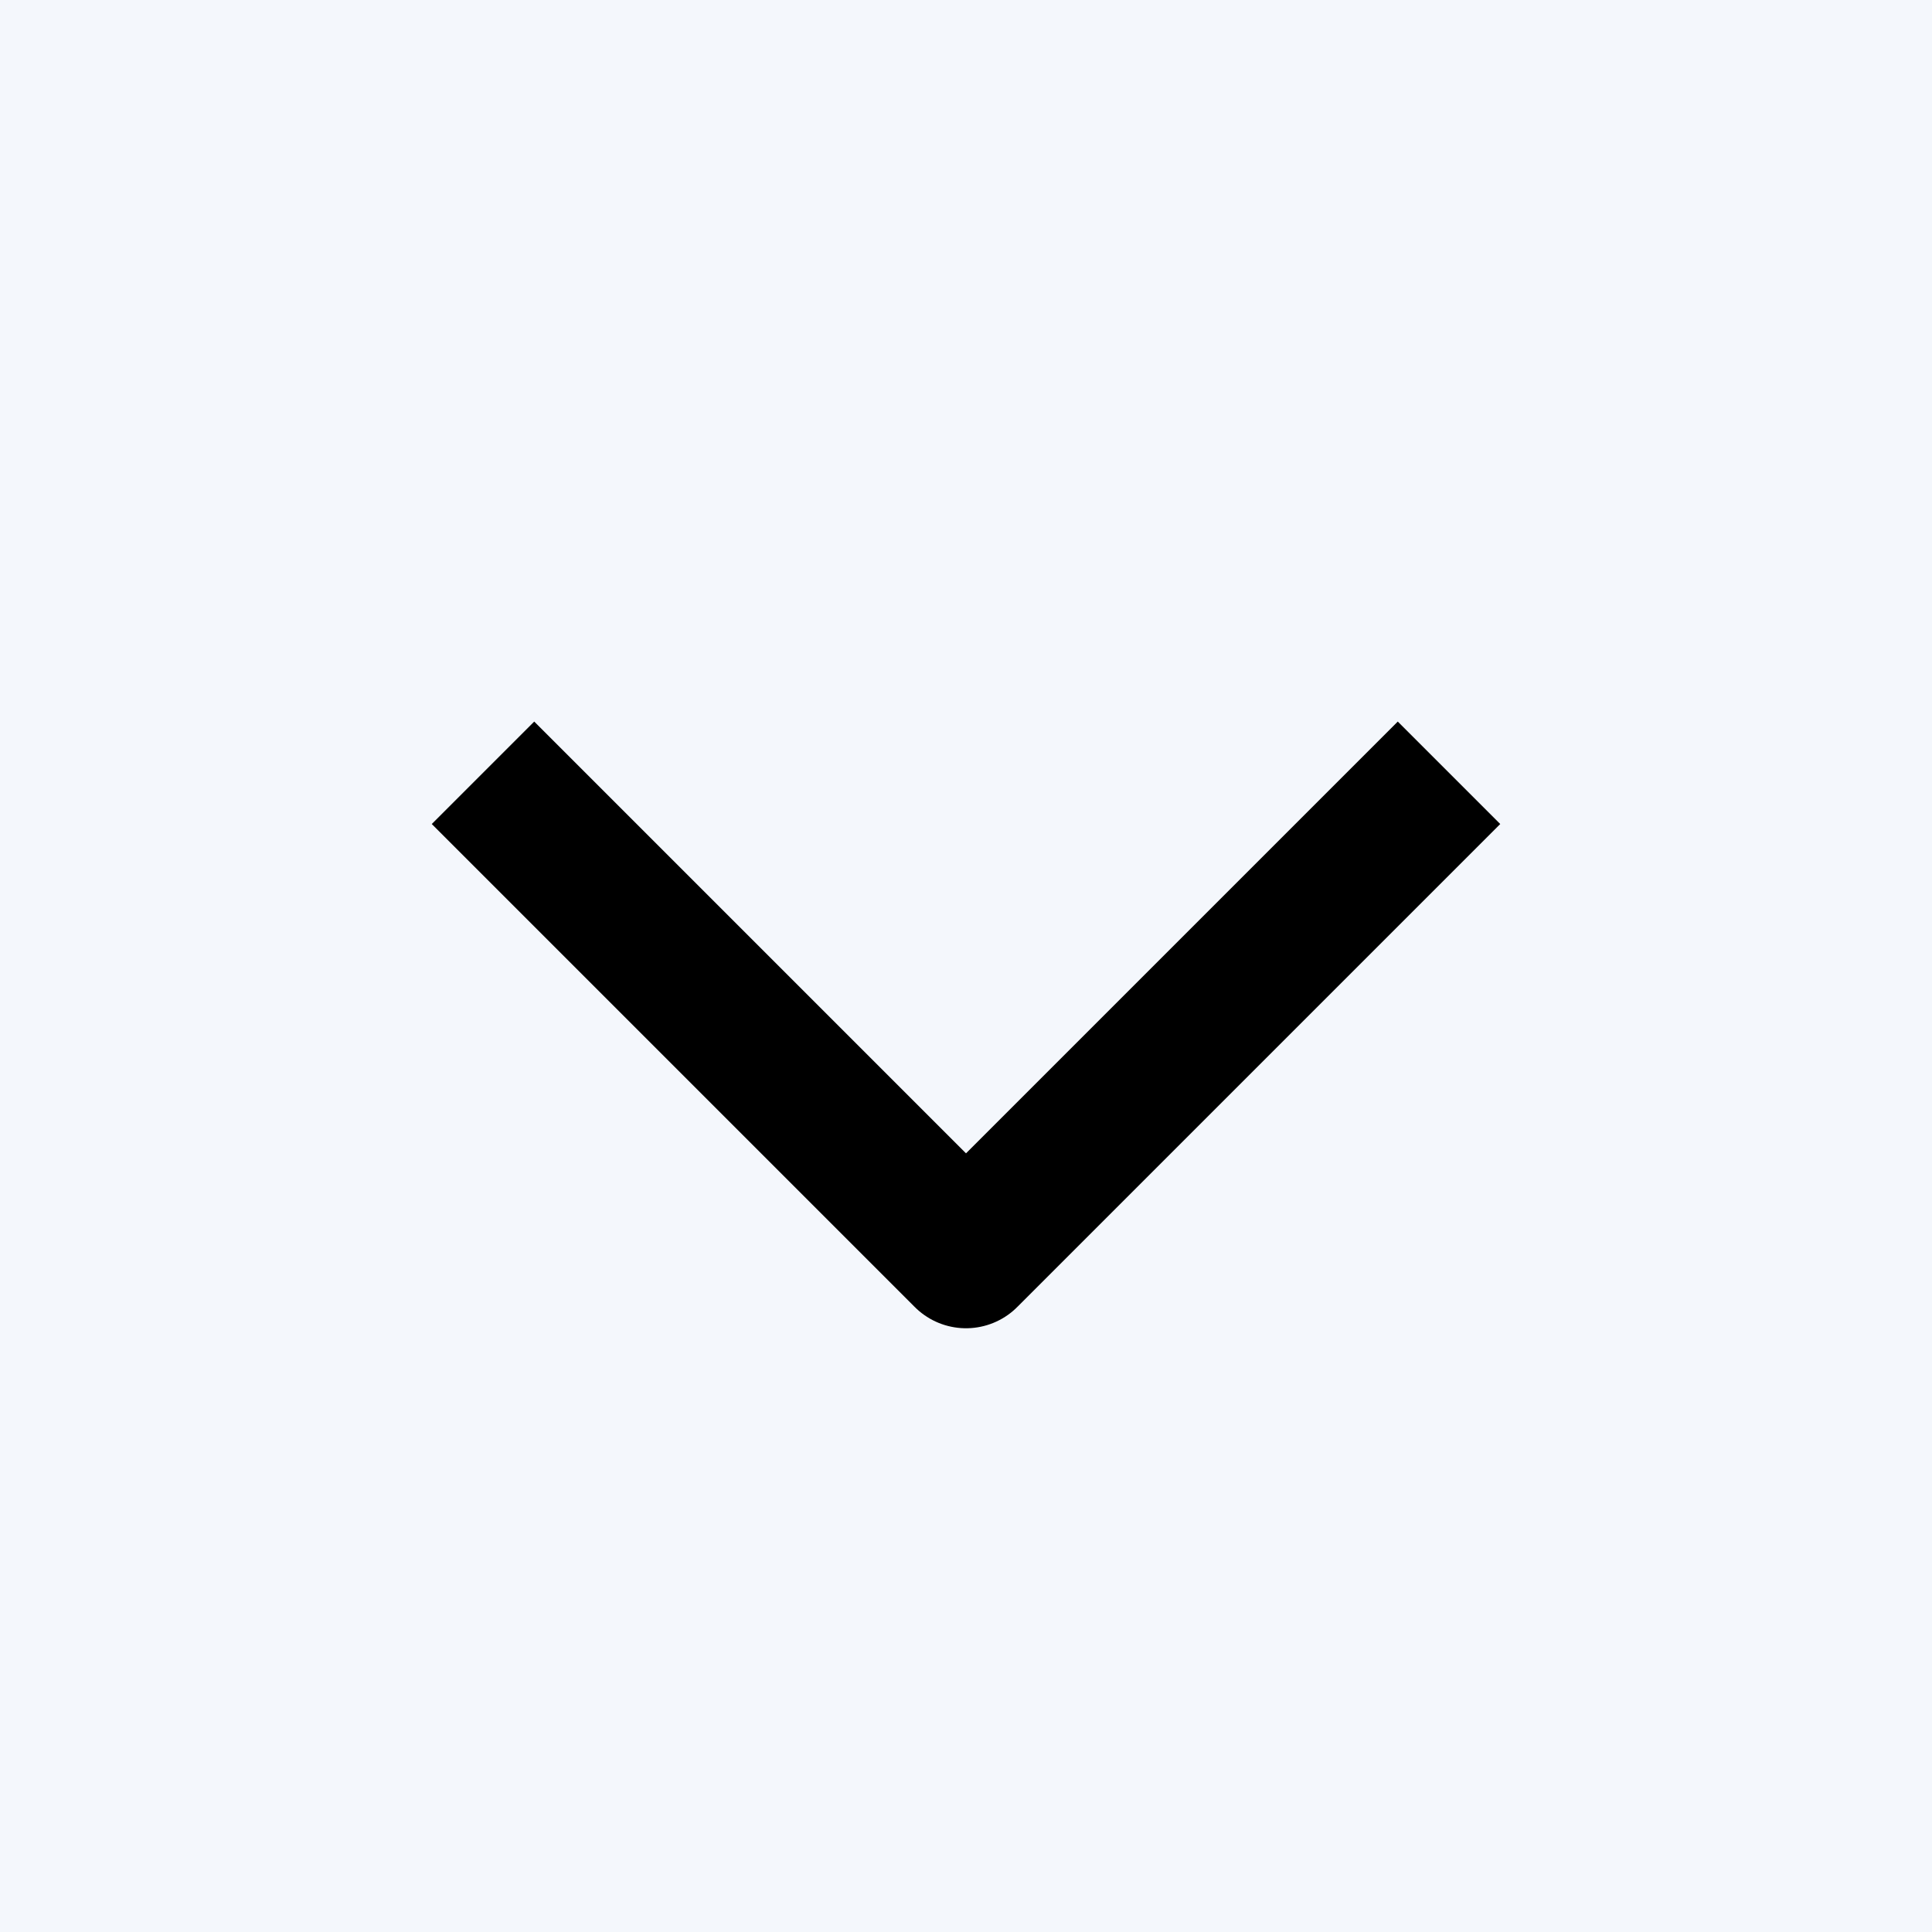
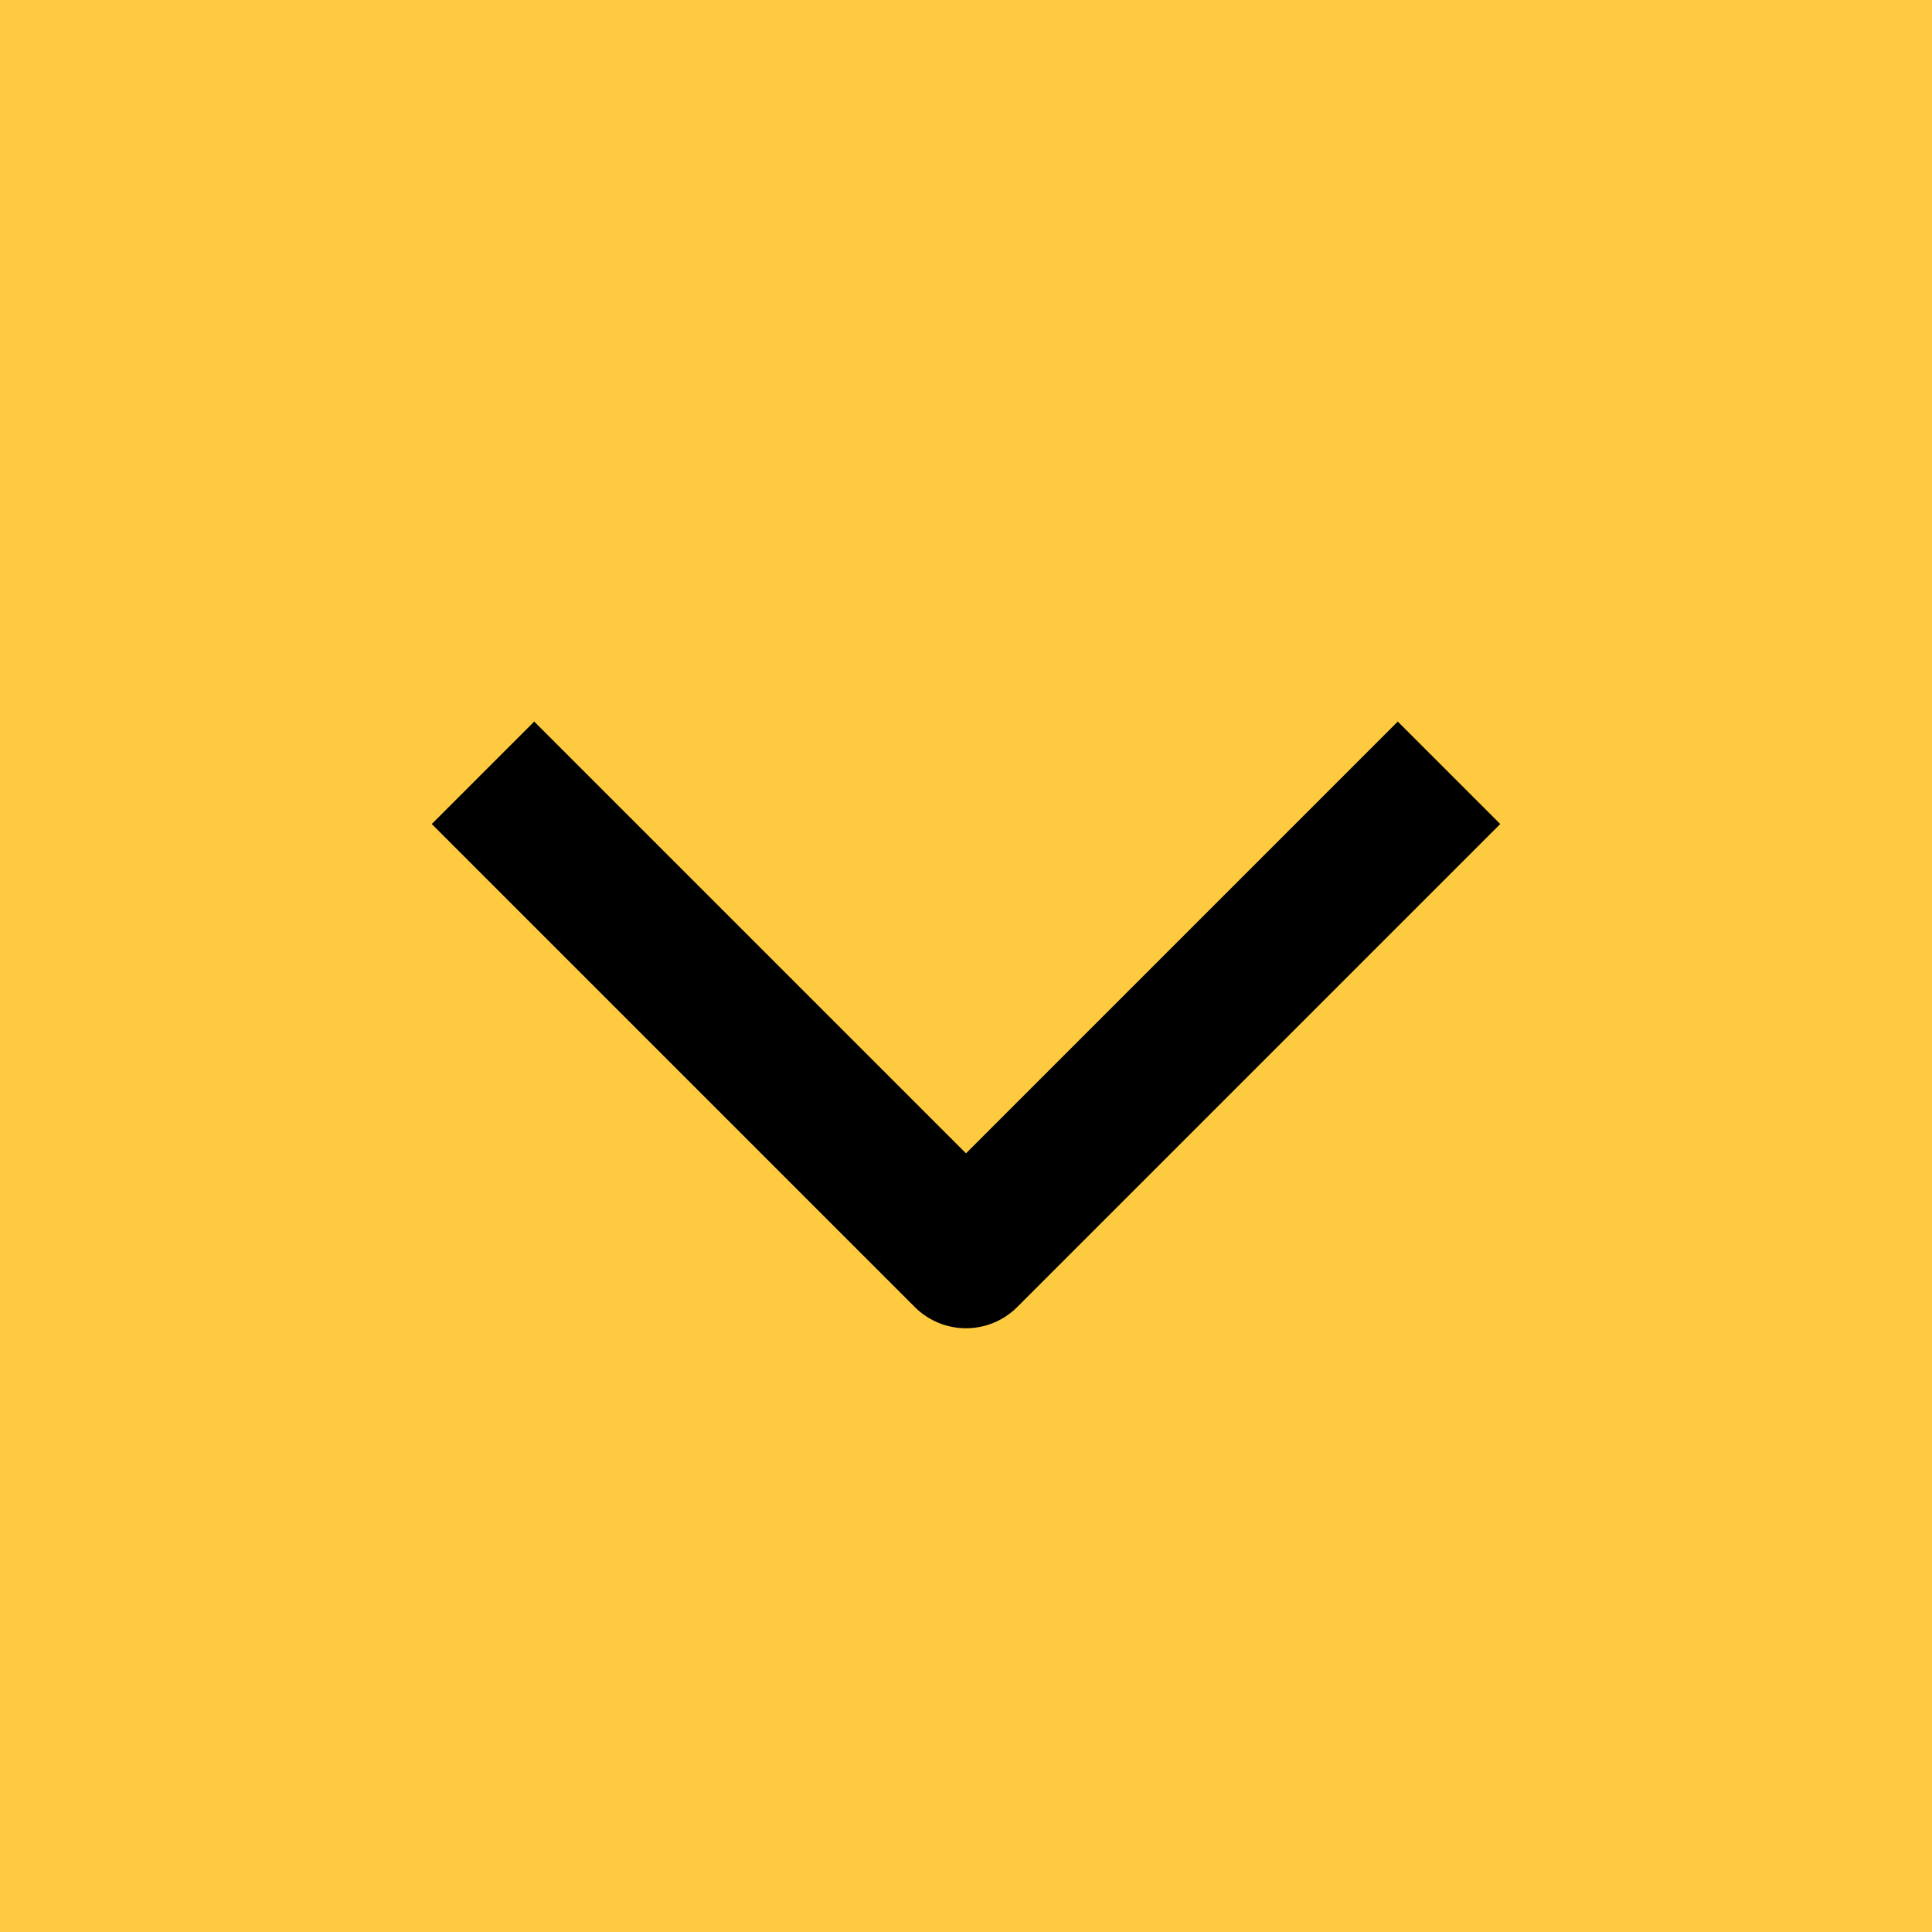
<svg xmlns="http://www.w3.org/2000/svg" width="20" height="20" fill="none">
  <path fill="#EBEBEB" d="M0 0h20v20H0z" />
  <g clip-path="url(#a)">
    <path fill="#D5DCE8" d="M-493-39H947v6528H-493z" />
    <g clip-path="url(#b)">
-       <path fill="#F4F7FC" d="M-493-39H947v900H-493z" />
+       <path fill="#FDCA40" d="M-493-39H947v900H-493z" />
    </g>
-     <path fill="#F4F7FC" d="M-493-39H947V69H-493z" />
+     <path fill="#FDCA40" d="M-493-39H947V69H-493z" />
    <g filter="url(#c)" fill="#000">
      <path d="m-92.11 13.39 5.602-8.765H-85V16h-1.508V7.227L-92.109 16h-1.5V4.625h1.5v8.766Zm15.368-2.18v1.173h-4.469V11.21h4.469Zm-4.164-3.663V16h-1.446V7.547h1.446Zm5.336 0V16h-1.453V7.547h1.453Zm6.297 4.734h-2.774l-.016-1.156h2.266c.448 0 .82-.044 1.117-.133.302-.088.529-.221.68-.398a.977.977 0 0 0 .227-.656c0-.204-.045-.38-.133-.532a.966.966 0 0 0-.383-.383 1.888 1.888 0 0 0-.64-.226 4.376 4.376 0 0 0-.883-.078h-1.852V16h-1.445V7.547h3.296c.537 0 1.019.047 1.446.14.432.094.8.237 1.101.43.308.188.542.427.704.719.161.292.242.635.242 1.031a1.736 1.736 0 0 1-.618 1.336 2.497 2.497 0 0 1-.75.438c-.296.109-.638.18-1.023.21l-.562.43Zm0 3.719h-3.297l.718-1.172h2.579c.4 0 .734-.05 1-.148.265-.104.463-.25.593-.438.136-.193.203-.422.203-.687a1.13 1.13 0 0 0-.203-.68c-.13-.193-.328-.338-.593-.438-.266-.104-.6-.156-1-.156h-2.196l.016-1.156h2.742l.523.438c.464.036.857.15 1.18.343.323.193.568.438.735.735.166.291.25.609.25.953 0 .396-.076.745-.227 1.047-.146.302-.36.554-.64.757a3.129 3.129 0 0 1-1.024.454 5.691 5.691 0 0 1-1.36.148Zm8.695.156a4.159 4.159 0 0 1-1.602-.297 3.632 3.632 0 0 1-1.226-.851 3.787 3.787 0 0 1-.782-1.297 4.756 4.756 0 0 1-.273-1.64v-.329c0-.687.102-1.3.305-1.836.203-.541.479-1 .828-1.375a3.547 3.547 0 0 1 1.187-.851 3.41 3.41 0 0 1 1.375-.29c.605 0 1.125.105 1.563.313.443.208.805.5 1.086.875.281.37.49.807.625 1.313.135.5.203 1.046.203 1.64v.649h-6.313V11h4.868v-.11a3.6 3.6 0 0 0-.235-1.093 1.966 1.966 0 0 0-.625-.875c-.286-.23-.677-.344-1.172-.344a1.968 1.968 0 0 0-1.617.82 3.07 3.07 0 0 0-.46.993c-.11.39-.165.84-.165 1.351v.328c0 .401.055.779.164 1.133a2.9 2.9 0 0 0 .492.922c.22.266.482.474.79.625.312.151.666.227 1.062.227.51 0 .943-.105 1.297-.313.354-.208.664-.487.93-.836l.875.695c-.183.277-.414.54-.696.79a3.32 3.32 0 0 1-1.039.609c-.406.156-.888.234-1.445.234Zm8.36-1.187c.343 0 .66-.07.952-.211.292-.14.532-.333.72-.578a1.61 1.61 0 0 0 .32-.852h1.374c-.026.5-.195.966-.507 1.399-.308.427-.711.773-1.211 1.039-.5.26-1.05.39-1.649.39-.635 0-1.19-.112-1.664-.336a3.297 3.297 0 0 1-1.172-.922 4.117 4.117 0 0 1-.695-1.343 5.672 5.672 0 0 1-.227-1.617v-.329c0-.567.076-1.104.227-1.609.156-.51.388-.96.695-1.352.313-.39.703-.697 1.172-.921.474-.224 1.029-.336 1.664-.336.662 0 1.24.135 1.735.406.494.266.882.63 1.164 1.094.286.458.442.979.468 1.562h-1.375a2.083 2.083 0 0 0-.296-.945 1.852 1.852 0 0 0-.688-.672 1.922 1.922 0 0 0-1.008-.258c-.442 0-.815.089-1.117.266a1.958 1.958 0 0 0-.71.703 3.282 3.282 0 0 0-.376.976c-.073.355-.11.717-.11 1.086v.329c0 .37.037.734.11 1.093.073.36.195.685.367.977.177.292.414.526.711.703.302.172.677.258 1.125.258Zm8.437-7.422V16h-1.453V7.547h1.453Zm2.836 0v1.172h-7.07V7.547h7.07Zm.71 4.32v-.18c0-.609.09-1.174.266-1.695.177-.526.433-.982.766-1.367.333-.39.737-.693 1.21-.906a3.76 3.76 0 0 1 1.595-.328c.593 0 1.127.109 1.601.328a3.4 3.4 0 0 1 1.219.906c.338.385.596.841.773 1.367.177.521.266 1.086.266 1.695v.18c0 .61-.089 1.175-.266 1.695-.177.521-.435.977-.773 1.368a3.543 3.543 0 0 1-1.211.906c-.469.213-1 .32-1.594.32a3.857 3.857 0 0 1-1.601-.32 3.623 3.623 0 0 1-1.22-.906 4.129 4.129 0 0 1-.765-1.367 5.237 5.237 0 0 1-.265-1.696Zm1.446-.18v.18c0 .422.05.82.148 1.195.1.37.248.698.446.985.203.286.455.513.758.68.302.161.653.242 1.054.242.396 0 .742-.081 1.04-.242.301-.167.551-.394.75-.68.197-.287.346-.615.445-.985a4.45 4.45 0 0 0 .156-1.195v-.18c0-.416-.052-.81-.156-1.18a3.037 3.037 0 0 0-.454-.991 2.153 2.153 0 0 0-.75-.688 2.103 2.103 0 0 0-1.046-.25c-.396 0-.745.083-1.047.25a2.248 2.248 0 0 0-.75.688 3.136 3.136 0 0 0-.446.992c-.099.37-.148.763-.148 1.18Zm9.508-2.515V19.25h-1.453V7.547h1.328l.125 1.625Zm5.695 2.531v.164c0 .615-.073 1.185-.219 1.711-.146.521-.36.974-.64 1.36a2.915 2.915 0 0 1-1.024.898c-.406.213-.872.32-1.398.32-.537 0-1.01-.088-1.422-.265a2.805 2.805 0 0 1-1.047-.774 3.949 3.949 0 0 1-.687-1.219 7.051 7.051 0 0 1-.344-1.601v-.875a7.35 7.35 0 0 1 .351-1.68c.172-.495.399-.916.68-1.265a2.79 2.79 0 0 1 1.04-.805c.405-.188.874-.281 1.405-.281.532 0 1.003.104 1.414.312.412.203.758.495 1.04.875.28.38.492.836.632 1.367.146.526.22 1.112.22 1.758Zm-1.453.164v-.164c0-.422-.044-.818-.133-1.187a3 3 0 0 0-.414-.985 1.972 1.972 0 0 0-.703-.672c-.287-.166-.628-.25-1.023-.25-.365 0-.683.063-.954.188a2.061 2.061 0 0 0-.68.508 2.693 2.693 0 0 0-.46.718 4.13 4.13 0 0 0-.258.829v2.023c.104.365.25.708.437 1.031.188.318.438.576.75.774.313.192.706.289 1.18.289.39 0 .727-.081 1.008-.242.286-.167.52-.394.703-.68.188-.287.326-.615.414-.985.089-.374.133-.773.133-1.195Zm8.281 2.688v-4.352c0-.333-.068-.622-.203-.867a1.33 1.33 0 0 0-.594-.578c-.265-.136-.593-.203-.984-.203a2.31 2.31 0 0 0-.961.187c-.27.125-.484.29-.64.492a1.078 1.078 0 0 0-.227.657h-1.445c0-.302.078-.602.234-.899.156-.297.38-.565.672-.805a3.358 3.358 0 0 1 1.062-.578c.417-.145.88-.218 1.39-.218.616 0 1.157.104 1.626.312.474.208.844.524 1.11.945.27.417.405.94.405 1.57v3.938c0 .281.024.581.07.899.053.317.128.59.227.82V16h-1.507a2.698 2.698 0 0 1-.172-.664 5.35 5.35 0 0 1-.063-.781Zm.25-3.68.016 1.016h-1.461c-.412 0-.779.034-1.102.101a2.52 2.52 0 0 0-.812.29c-.219.13-.386.293-.5.491-.115.193-.172.42-.172.68 0 .266.06.508.18.727.12.218.3.393.539.523.244.125.544.188.898.188.443 0 .834-.094 1.172-.282a2.44 2.44 0 0 0 .805-.687c.203-.271.312-.534.328-.79l.617.696a2.098 2.098 0 0 1-.297.727 3.5 3.5 0 0 1-1.601 1.367 3.106 3.106 0 0 1-1.235.234c-.573 0-1.075-.112-1.508-.336a2.578 2.578 0 0 1-1-.898 2.378 2.378 0 0 1-.351-1.274c0-.453.088-.851.265-1.195.178-.349.433-.638.766-.867a3.638 3.638 0 0 1 1.203-.531c.469-.12.992-.18 1.57-.18h1.68Zm8.328 3.203 2.875-6.531h1.39L-7.68 16h-1l-3.75-8.453h1.39l2.86 6.531Zm-3.28-6.531V16h-1.446V7.547h1.445ZM-4.946 16V7.547h1.453V16h-1.453Z" />
      <path d="M-92.11 13.39h-1v3.423l1.843-2.884-.842-.538Zm5.602-8.765v-1h-.547l-.295.462.842.538Zm1.508 0h1v-1h-1v1ZM-85 16v1h1v-1h-1Zm-1.508 0h-1v1h1v-1Zm0-8.773h1V3.802l-1.843 2.886.843.539ZM-92.109 16v1h.548l.295-.462-.843-.538Zm-1.5 0h-1v1h1v-1Zm0-11.375v-1h-1v1h1Zm1.5 0h1v-1h-1v1Zm.842 9.304 5.602-8.766-1.685-1.076-5.602 8.765 1.685 1.077Zm4.76-8.304H-85v-2h-1.508v2Zm.507-1V16h2V4.625h-2ZM-85 15h-1.508v2H-85v-2Zm-.508 1V7.227h-2V16h2Zm-1.843-9.312-5.601 8.774 1.686 1.076 5.601-8.773-1.686-1.077ZM-92.109 15h-1.5v2h1.5v-2Zm-.5 1V4.625h-2V16h2Zm-1-10.375h1.5v-2h-1.5v2Zm.5-1v8.766h2V4.625h-2Zm16.367 6.586h1v-1h-1v1Zm0 1.172v1h1v-1h-1Zm-4.469 0h-1v1h1v-1Zm0-1.172v-1h-1v1h1Zm.305-3.664h1v-1h-1v1Zm0 8.453v1h1v-1h-1Zm-1.446 0h-1v1h1v-1Zm0-8.453v-1h-1v1h1Zm6.782 0h1v-1h-1v1Zm0 8.453v1h1v-1h-1Zm-1.453 0h-1v1h1v-1Zm0-8.453v-1h-1v1h1Zm-.72 3.664v1.172h2V11.21h-2Zm1 .172h-4.468v2h4.469v-2Zm-3.468 1V11.21h-2v1.172h2Zm-1-.172h4.469v-2h-4.469v2Zm-.695-4.664V16h2V7.547h-2Zm1 7.453h-1.446v2h1.446v-2Zm-.446 1V7.547h-2V16h2Zm-1-7.453h1.446v-2h-1.446v2Zm5.782-1V16h2V7.547h-2Zm1 7.453h-1.453v2h1.453v-2Zm-.453 1V7.547h-2V16h2Zm-1-7.453h1.453v-2h-1.453v2Zm7.75 3.734v1h.338l.269-.205-.607-.795Zm-2.774 0-1 .014.013.986h.987v-1Zm-.016-1.156v-1h-1.013l.014 1.014 1-.014Zm3.383-.133-.281-.96-.005.002.286.958Zm.774-1.586-.883.47.01.019.01.017.863-.506Zm-.383-.383-.518.856.01.005.009.006.499-.867Zm-.64-.226-.205.979.012.002.012.002.18-.983Zm-2.735-.078v-1h-1v1h1Zm0 7.281v1h1v-1h-1Zm-1.445 0h-1v1h1v-1Zm0-8.453v-1h-1v1h1Zm4.742.14-.215.977h.003l.212-.976Zm1.101.43-.537.843.008.006.008.005.521-.854Zm-.421 3.524.345.938.007-.003.008-.003-.36-.932Zm-1.024.21-.08-.996-.294.024-.233.178.607.795ZM-72.57 16l-.852-.523-.934 1.523h1.787v-1Zm.72-1.172v-1h-.56l-.293.477.852.523Zm3.578-.148.349.937.008-.003.008-.003-.365-.931Zm.593-.438-.818-.575-.003.005.821.57Zm0-1.367-.828.56.008.013.01.012.81-.585Zm-.593-.438-.365.931.007.004.008.003.35-.938Zm-3.196-.156-1-.013-.013 1.013h1.013v-1Zm.016-1.156v-1h-.987l-.013.986 1 .014Zm2.742 0 .641-.767-.278-.233h-.363v1Zm.523.438-.64.767.244.204.318.025.079-.996Zm1.18.343.513-.859-.513.86Zm.735.735-.872.49.003.006.869-.496Zm.023 2-.894-.448-.007.013.901.435Zm-.64.757.575.818.01-.007-.586-.81Zm-1.024.454.24.97.011-.003-.251-.967Zm-1.36-4.57h-2.773v2h2.774v-2Zm-1.773.986-.016-1.157-2 .027.016 1.157 2-.027Zm-1.016-.143h2.266v-2h-2.266v2Zm2.266 0c.506 0 .982-.049 1.403-.175l-.572-1.916c-.172.051-.44.091-.83.091v2Zm1.399-.173c.424-.125.844-.34 1.159-.71l-1.522-1.297c.013-.015-.02.035-.2.088l.563 1.919Zm1.159-.71c.324-.38.466-.836.466-1.305h-2a.202.202 0 0 1-.002.032v.002a.083.083 0 0 1 .014-.026l1.522 1.298Zm.466-1.305c0-.352-.079-.709-.27-1.036l-1.726 1.011a.094.094 0 0 1-.006-.012l-.002-.005s.004.014.004.043h2Zm-.25-1.001a1.965 1.965 0 0 0-.767-.78l-.998 1.734c.017.01.02.015.016.01a.113.113 0 0 1-.017-.024l1.765-.94Zm-.748-.768a2.88 2.88 0 0 0-.978-.355l-.361 1.967a.92.92 0 0 1 .303.099l1.036-1.71Zm-.955-.35c-.334-.07-.7-.1-1.087-.1v2c.291 0 .514.023.68.058l.407-1.958Zm-1.087-.1h-1.851v2h1.852v-2Zm-2.851 1V16h2V8.719h-2Zm1 6.282h-1.445v2h1.445v-2Zm-.445 1V7.547h-2V16h2Zm-1-7.453h3.296v-2h-3.296v2Zm3.296 0c.48 0 .889.042 1.231.117l.43-1.953a7.759 7.759 0 0 0-1.66-.164v2Zm1.234.118c.343.074.594.18.776.295l1.075-1.686a4.35 4.35 0 0 0-1.427-.564l-.424 1.955Zm.792.306a.938.938 0 0 1 .35.35l1.75-.97a2.934 2.934 0 0 0-1.058-1.087l-1.041 1.707Zm.35.35c.065.117.117.288.117.546h2c0-.533-.11-1.05-.368-1.515l-1.75.968Zm.117.546a.736.736 0 0 1-.067.313l1.82.828c.165-.361.247-.745.247-1.14h-2Zm-.067.313a.787.787 0 0 1-.208.27l1.315 1.507c.303-.264.546-.581.714-.95l-1.82-.827Zm-.208.27a1.506 1.506 0 0 1-.453.258l.72 1.865c.387-.149.742-.35 1.048-.616l-1.315-1.508Zm-.438.252a2.873 2.873 0 0 1-.759.153l.162 1.993c.457-.037.89-.122 1.288-.269l-.691-1.877Zm-1.285.355-.563.43 1.215 1.589.562-.43-1.214-1.59Zm.045 3.943h-3.297v2h3.297v-2Zm-2.445 1.523.719-1.172-1.705-1.046-.719 1.172 1.705 1.046Zm-.134-.695h2.579v-2h-2.579v2Zm2.579 0c.474 0 .935-.057 1.349-.211l-.698-1.874c-.119.044-.324.085-.651.085v2Zm1.365-.217c.404-.159.781-.412 1.05-.798l-1.643-1.141c.008-.012-.01.027-.137.077l.73 1.862Zm1.046-.794c.269-.382.385-.818.385-1.262h-2c0 .087-.019.109-.02.112l1.635 1.15Zm.385-1.262c0-.444-.116-.883-.392-1.265l-1.621 1.17.004.012c.003.01.01.035.01.083h2Zm-.374-1.24c-.27-.4-.656-.66-1.073-.815l-.698 1.875a.43.43 0 0 1 .103.051l.01.009 1.658-1.12Zm-1.057-.808c-.42-.165-.886-.226-1.365-.226v2c.322 0 .522.043.635.087l.73-1.861Zm-1.365-.226h-2.196v2h2.196v-2Zm-1.196 1.014.016-1.156-2-.027-.016 1.156 2 .027Zm-.984-.17h2.742v-2h-2.742v2Zm2.1-.233.524.438 1.283-1.535-.524-.437-1.282 1.534Zm1.087.667c.346.028.583.109.746.206l1.025-1.718c-.483-.288-1.033-.436-1.614-.481l-.157 1.993Zm.746.206a.989.989 0 0 1 .375.365l1.743-.979a2.984 2.984 0 0 0-1.093-1.104l-1.025 1.718Zm.378.372a.888.888 0 0 1 .119.457h2c0-.514-.127-1.003-.382-1.45l-1.737.993Zm.119.457c0 .267-.05.458-.121.6l1.788.894c.232-.463.333-.97.333-1.494h-2Zm-.128.612a.994.994 0 0 1-.325.382l1.17 1.621c.412-.297.736-.677.957-1.134l-1.802-.87Zm-.315.375a2.139 2.139 0 0 1-.7.303l.503 1.935c.494-.128.95-.323 1.348-.603l-1.151-1.635Zm-.688.3c-.307.076-.678.119-1.12.119v2c.57 0 1.105-.055 1.6-.178l-.48-1.941Zm5.974.978-.394.92.013.005.381-.925Zm-1.226-.851-.733.68.005.006.728-.686Zm-.782-1.297-.939.342.94-.342Zm.032-3.805.935.354.001-.003-.936-.35Zm.828-1.375-.732-.681.732.681Zm4.125-.828-.43.903.004.002.426-.905Zm1.086.875-.8.6.004.005.796-.605Zm.625 1.313-.966.258v.003l.966-.261Zm.203 2.289v1h1v-1h-1Zm-6.313 0h-1v1h1v-1Zm0-1.18v-1h-1v1h1Zm4.868 0v1h1v-1h-1Zm0-.11h1v-.027l-.002-.028-.998.056Zm-.235-1.093-.938.345.004.012.934-.357Zm-2.703-1.008.44.898.007-.003.007-.004-.454-.89Zm-1.172 4.414-.955.295.002.009.003.008.95-.312Zm.492.922-.779.627.008.009.771-.636Zm.79.625-.442.898.006.002.435-.9Zm3.289-.922.622-.783-.8-.635-.618.812.796.606Zm.875.695.834.552.505-.765-.717-.57-.622.783Zm-1.735 1.399-.355-.935-.004.002.36.933Zm-1.445-.766c-.475 0-.877-.08-1.22-.22l-.763 1.848a5.154 5.154 0 0 0 1.983.372v-2Zm-1.208-.216a2.631 2.631 0 0 1-.893-.618l-1.455 1.372c.44.467.964.829 1.56 1.085l.788-1.839Zm-.887-.613a2.788 2.788 0 0 1-.575-.959l-1.879.685c.225.617.552 1.166.988 1.635l1.465-1.36Zm-.575-.959a3.76 3.76 0 0 1-.213-1.298h-2c0 .697.107 1.362.334 1.983l1.879-.685Zm-.213-1.298v-.328h-2v.328h2Zm0-.328c0-.59.087-1.078.24-1.482l-1.87-.708c-.254.67-.37 1.405-.37 2.19h2Zm.241-1.485c.163-.435.375-.777.624-1.045L-64.06 7.85a5.106 5.106 0 0 0-1.033 1.705l1.873.702Zm.624-1.045a2.55 2.55 0 0 1 .854-.615l-.798-1.834a4.547 4.547 0 0 0-1.52 1.087l1.464 1.362Zm.854-.615c.32-.14.642-.206.976-.206v-2a4.41 4.41 0 0 0-1.774.372l.798 1.834Zm.976-.206c.492 0 .859.084 1.133.215l.86-1.806c-.6-.286-1.275-.41-1.993-.41v2Zm1.137.217c.302.142.533.332.712.57l1.6-1.2a3.849 3.849 0 0 0-1.46-1.18l-.852 1.81Zm.716.575c.193.255.349.571.455.966l1.932-.517a4.74 4.74 0 0 0-.795-1.66l-1.592 1.211Zm.456.969c.109.404.168.861.168 1.38h2a7.26 7.26 0 0 0-.238-1.903l-1.93.523Zm.168 1.38v.648h2v-.649h-2Zm1-.352h-6.313v2h6.313v-2Zm-5.313 1V11h-2v1.18h2Zm-1-.18h4.868v-2h-4.868v2Zm5.868-1v-.11h-2V11h2Zm-.002-.165a4.604 4.604 0 0 0-.299-1.395l-1.868.714c.099.258.155.521.17.792l1.997-.11Zm-.294-1.383a2.966 2.966 0 0 0-.94-1.311l-1.248 1.562c.14.112.242.25.31.439l1.878-.69Zm-.94-1.311c-.516-.414-1.153-.563-1.796-.563v2c.347 0 .491.08.548.125l1.249-1.562Zm-1.796-.563c-.476 0-.935.104-1.36.32l.908 1.782a.968.968 0 0 1 .452-.102v-2Zm-1.346.313a2.929 2.929 0 0 0-1.078.917l1.615 1.18a.933.933 0 0 1 .344-.301l-.881-1.796Zm-1.078.917c-.282.386-.482.83-.617 1.313l1.926.54c.084-.3.191-.516.306-.673l-1.615-1.18Zm-.617 1.313a6.022 6.022 0 0 0-.2 1.621h2c0-.441.047-.798.126-1.082l-1.926-.539Zm-.2 1.621v.328h2v-.328h-2Zm0 .328c0 .493.067.971.208 1.428l1.91-.59a2.822 2.822 0 0 1-.119-.838h-2Zm.213 1.445c.15.454.368.87.663 1.237l1.559-1.254a1.9 1.9 0 0 1-.322-.607l-1.9.624Zm.67 1.246c.31.375.685.672 1.12.886l.883-1.794a1.36 1.36 0 0 1-.459-.364l-1.544 1.272Zm1.126.89c.466.225.973.326 1.498.326v-2c-.266 0-.468-.05-.627-.127l-.87 1.8Zm1.498.326c.646 0 1.263-.133 1.804-.451l-1.014-1.724c-.167.099-.415.175-.79.175v2Zm1.804-.451a4.21 4.21 0 0 0 1.218-1.092l-1.591-1.212a2.213 2.213 0 0 1-.641.58l1.014 1.724Zm-.2-.915.875.695 1.245-1.565-.875-.696-1.245 1.566Zm.663-.639c-.128.195-.3.393-.525.593l1.329 1.495c.337-.3.629-.628.865-.985l-1.669-1.103Zm-.525.593a2.326 2.326 0 0 1-.73.422l.71 1.87a4.314 4.314 0 0 0 1.349-.797l-1.33-1.495Zm-.734.424c-.264.101-.619.167-1.086.167v2c.647 0 1.256-.09 1.804-.3l-.718-1.868Zm8.945-.81.794.609.006-.008-.8-.6Zm.32-.85v-1h-.92l-.076.917.996.082Zm1.375 0 1 .051.054-1.052h-1.054v1Zm-.507 1.398-.81-.586-.002.002.812.584Zm-1.211 1.039.462.887.007-.004-.47-.883Zm-3.313.054-.43.903.003.002.427-.905Zm-1.172-.922-.786.619.005.006.781-.625Zm-.695-1.343-.959.284.004.011.955-.295Zm0-3.555-.956-.293-.002.007.958.286Zm.695-1.352-.78-.624-.006.006.786.618Zm1.172-.921-.427-.905-.004.002.431.903Zm3.399.07-.48.877.007.004.473-.881Zm1.164 1.094-.855.518.007.012.848-.53Zm.468 1.562v1h1.046l-.047-1.044-.999.044Zm-1.375 0-.997.075.07.925h.927v-1Zm-.296-.945-.86.51.006.011.854-.521Zm-.688-.672-.514.857.009.006.009.005.496-.868Zm-2.125.008.501.865.005-.003-.506-.862Zm-.71.703-.86-.512-.002.004.861.508Zm-.376.976-.977-.212-.002.01.98.202Zm.367 3.485-.861.508.006.01.855-.518Zm.711.703-.512.859.009.005.009.005.494-.87Zm1.125 1.258c.485 0 .952-.1 1.388-.31l-.869-1.802a1.166 1.166 0 0 1-.519.112v2Zm1.388-.31c.425-.206.79-.496 1.078-.871l-1.588-1.216a.963.963 0 0 1-.359.285l.869 1.802Zm1.084-.88a2.61 2.61 0 0 0 .517-1.37l-1.993-.163a.61.61 0 0 1-.124.334l1.6 1.2Zm-.48-.45h1.375v-2h-1.375v2Zm.377-1.053a1.58 1.58 0 0 1-.32.865l1.621 1.171c.418-.577.66-1.227.696-1.932l-1.997-.104Zm-.321.867c-.211.293-.494.54-.868.74l.938 1.766a4.465 4.465 0 0 0 1.553-1.338l-1.623-1.168Zm-.861.736a2.516 2.516 0 0 1-1.187.277v2c.75 0 1.46-.164 2.11-.503l-.923-1.774Zm-1.187.277c-.518 0-.922-.09-1.237-.24l-.854 1.808c.633.3 1.339.432 2.091.432v-2Zm-1.233-.238a2.297 2.297 0 0 1-.822-.644l-1.562 1.25c.41.512.923.912 1.522 1.199l.862-1.805Zm-.817-.638a3.118 3.118 0 0 1-.526-1.02l-1.91.59a5.12 5.12 0 0 0 .864 1.667l1.572-1.237Zm-.522-1.01a4.672 4.672 0 0 1-.186-1.332h-2c0 .657.088 1.292.268 1.9l1.918-.567Zm-.186-1.332v-.329h-2v.329h2Zm0-.329c0-.478.064-.917.185-1.323l-1.916-.572a6.589 6.589 0 0 0-.269 1.895h2Zm.183-1.316c.123-.401.3-.74.525-1.026L-55.84 8.03a5.104 5.104 0 0 0-.865 1.677l1.912.586Zm.52-1.02c.215-.268.484-.483.822-.644l-.862-1.805c-.6.287-1.111.687-1.522 1.2l1.562 1.25Zm.818-.642c.316-.15.719-.24 1.237-.24v-2c-.752 0-1.458.132-2.091.431l.854 1.809Zm1.237-.24c.523 0 .93.106 1.255.283l.96-1.754c-.666-.365-1.415-.53-2.215-.53v2Zm1.262.287c.343.184.597.426.782.731l1.71-1.037a3.981 3.981 0 0 0-1.546-1.456l-.946 1.762Zm.789.743c.188.3.298.651.317 1.077l1.998-.09a4.16 4.16 0 0 0-.62-2.047l-1.695 1.06Zm1.316.032h-1.375v2h1.375v-2Zm-.377.926a3.081 3.081 0 0 0-.441-1.393l-1.707 1.043c.084.138.138.298.153.498l1.995-.148Zm-.434-1.381a2.851 2.851 0 0 0-1.052-1.03l-.992 1.736a.852.852 0 0 1 .323.314l1.72-1.02Zm-1.033-1.02a2.919 2.919 0 0 0-1.523-.4v2a.93.93 0 0 1 .494.115l1.029-1.715Zm-1.523-.4c-.574 0-1.132.115-1.623.403l1.012 1.725c.113-.066.3-.128.611-.128v-2Zm-1.618.4a2.958 2.958 0 0 0-1.069 1.057l1.718 1.024a.959.959 0 0 1 .353-.35l-1.002-1.73Zm-1.071 1.061a4.28 4.28 0 0 0-.491 1.272l1.954.425c.058-.264.146-.489.26-.681l-1.723-1.016Zm-.493 1.283a6.37 6.37 0 0 0-.13 1.287h2c0-.303.03-.598.089-.884l-1.96-.403Zm-.13 1.287v.329h2v-.329h-2Zm0 .329c0 .435.043.867.13 1.292l1.96-.398a4.481 4.481 0 0 1-.09-.895h-2Zm.13 1.292c.092.46.252.89.485 1.285l1.723-1.015a2.133 2.133 0 0 1-.249-.668l-1.96.398Zm.492 1.297c.262.433.618.783 1.053 1.043l1.025-1.718a1.042 1.042 0 0 1-.369-.363l-1.71 1.038Zm1.07 1.053c.491.279 1.048.389 1.62.389v-2c-.323 0-.516-.062-.63-.127l-.99 1.738Zm10.058-8.033h1v-1h-1v1Zm0 8.453v1h1v-1h-1Zm-1.453 0h-1v1h1v-1Zm0-8.453v-1h-1v1h1Zm4.289 0h1v-1h-1v1Zm0 1.172v1h1v-1h-1Zm-7.07 0h-1v1h1v-1Zm0-1.172v-1h-1v1h1Zm3.234 0V16h2V7.547h-2Zm1 7.453h-1.453v2h1.453v-2Zm-.453 1V7.547h-2V16h2Zm-1-7.453h1.453v-2h-1.453v2Zm3.289-1v1.172h2V7.547h-2Zm1 .172h-7.07v2h7.07v-2Zm-6.07 1V7.547h-2v1.172h2Zm-1-.172h7.07v-2h-7.07v2Zm8.046 1.445.947.322.001-.003-.948-.319Zm.766-1.367.756.654.005-.005-.761-.649Zm1.21-.906.412.912.008-.004-.42-.908Zm3.196 0-.419.908.012.005.407-.913Zm1.219.906-.76.65.004.005.005.005.75-.66Zm.773 1.367-.947.32v.002l.947-.322Zm0 3.57-.947-.321.947.322Zm-.773 1.368-.756-.655.756.655Zm-1.211.906.415.91.004-.002-.42-.908Zm-3.195 0-.42.908.009.004.41-.912Zm-1.22-.906-.76.649.005.005.005.006.75-.66Zm.563-1.867-.967.255.001.003.966-.258Zm.446.984-.823.568.007.01.816-.578Zm.758.68-.484.875.012.006.471-.881Zm2.093 0 .478.878.005-.003-.483-.875Zm1.196-1.665-.964-.267-.002.009.966.258Zm0-2.554-.967.255.002.008.002.008.963-.271Zm-.454-.992-.827.561.006.009.006.008.815-.578Zm-.75-.688-.49.872.007.004.483-.876Zm-2.093 0-.483-.875-.007.003.49.872Zm-.75.688-.82-.572-.003.003.823.569Zm-.446.992.966.258.001-.003-.967-.255Zm-.593 1.36v-.18h-2v.18h2Zm0-.18c0-.512.074-.967.212-1.374l-1.894-.644a6.233 6.233 0 0 0-.318 2.018h2Zm.213-1.377c.14-.414.333-.753.574-1.032l-1.512-1.308a5.027 5.027 0 0 0-.957 1.702l1.895.638Zm.579-1.037c.236-.277.52-.49.86-.644l-.821-1.823a4.416 4.416 0 0 0-1.56 1.169l1.52 1.298Zm.869-.647c.327-.151.712-.236 1.175-.236v-2c-.715 0-1.392.133-2.013.42l.838 1.816Zm1.175-.236c.469 0 .856.085 1.182.236l.838-1.816a4.776 4.776 0 0 0-2.02-.42v2Zm1.194.241c.346.154.63.367.865.642l1.522-1.298a4.399 4.399 0 0 0-1.573-1.17l-.814 1.826Zm.875.653c.244.278.438.615.577 1.026l1.895-.638a4.958 4.958 0 0 0-.97-1.708l-1.502 1.32Zm.578 1.03c.138.406.212.86.212 1.373h2c0-.708-.103-1.383-.319-2.018l-1.893.644Zm.212 1.373v.18h2v-.18h-2Zm0 .18c0 .51-.074.966-.212 1.373l1.893.643c.216-.635.319-1.31.319-2.017h-2Zm-.212 1.373a3.058 3.058 0 0 1-.583 1.034l1.512 1.31a5.058 5.058 0 0 0 .964-1.7l-1.893-.644Zm-.584 1.034a2.543 2.543 0 0 1-.873.653l.838 1.816c.6-.277 1.12-.664 1.548-1.16l-1.512-1.309Zm-.869.65c-.32.147-.706.231-1.179.231v2c.715 0 1.391-.129 2.009-.41l-.83-1.82Zm-1.179.231c-.472 0-.863-.084-1.19-.232l-.822 1.824c.62.28 1.297.408 2.012.408v-2Zm-1.182-.228a2.624 2.624 0 0 1-.887-.658l-1.502 1.32c.432.492.952.878 1.55 1.154l.839-1.816Zm-.877-.647a3.131 3.131 0 0 1-.58-1.04l-1.894.643c.215.633.531 1.201.952 1.695l1.522-1.298Zm-.58-1.04a4.238 4.238 0 0 1-.212-1.374h-2c0 .707.103 1.382.319 2.017l1.893-.643Zm-.767-1.553v.18h2v-.18h-2Zm0 .18c0 .5.059.984.181 1.45l1.934-.51a3.667 3.667 0 0 1-.115-.94h-2Zm.182 1.453c.126.47.32.905.589 1.294l1.645-1.137a2.147 2.147 0 0 1-.302-.674l-1.932.517Zm.596 1.304c.289.407.654.736 1.09.977l.967-1.751a1.255 1.255 0 0 1-.426-.383l-1.631 1.157Zm1.102.983c.47.252.989.36 1.526.36v-2c-.265 0-.449-.052-.583-.123l-.943 1.763Zm1.526.36c.534 0 1.05-.11 1.517-.363l-.956-1.757a1.15 1.15 0 0 1-.56.12v2Zm1.522-.366a3.181 3.181 0 0 0 1.09-.987l-1.645-1.137c-.111.16-.245.282-.41.373l.965 1.751Zm1.09-.987c.27-.39.463-.824.589-1.294l-1.932-.517a2.15 2.15 0 0 1-.303.674l1.646 1.137Zm.586-1.285c.13-.469.193-.958.193-1.463h-2c0 .34-.042.647-.12.928l1.927.535Zm.193-1.463v-.18h-2v.18h2Zm0-.18c0-.5-.063-.985-.194-1.45l-1.925.542c.077.274.119.576.119.909h2Zm-.19-1.434a4.038 4.038 0 0 0-.604-1.316l-1.631 1.157c.127.179.23.398.302.669l1.934-.51Zm-.592-1.299a3.153 3.153 0 0 0-1.094-1.001l-.967 1.75c.161.09.294.21.406.374l1.655-1.123Zm-1.088-.998a3.1 3.1 0 0 0-1.536-.378v2c.26 0 .434.053.557.122l.979-1.744Zm-1.536-.378c-.54 0-1.06.115-1.53.375l.966 1.75c.133-.073.312-.125.564-.125v-2Zm-1.537.378a3.247 3.247 0 0 0-1.08.988l1.64 1.143c.121-.173.26-.297.42-.387l-.98-1.744Zm-1.083.991c-.27.392-.464.831-.59 1.306l1.934.51c.073-.276.176-.498.301-.679l-1.645-1.137Zm-.589 1.302a5.542 5.542 0 0 0-.182 1.438h2c0-.336.04-.642.114-.92l-1.932-.518Zm10.326-1.077h1v-.039l-.003-.038-.997.077Zm0 10.078v1h1v-1h-1Zm-1.453 0h-1v1h1v-1Zm0-11.703v-1h-1v1h1Zm1.328 0 .997-.077-.071-.923h-.926v1Zm5.601 6.031.963.27.001-.003-.964-.267Zm-.64 1.36-.808-.59-.005.007.813.582Zm-4.89.18-.764.645.763-.646Zm-.688-1.22-.944.332.003.01.94-.342Zm-.344-1.601h-1v.052l.005.053.995-.105Zm0-.875-.995-.1-.005.05v.05h1Zm1.031-2.945-.777-.63-.002.002.78.628Zm1.04-.805.409.912.01-.004-.42-.908Zm2.82.031-.452.892.009.005.442-.897Zm1.671 2.242-.966.256.003.011.963-.267Zm-1.367.57-.973.23v.004l.973-.233Zm-.414-.984-.844.537.006.01.006.008.832-.555Zm-.703-.672-.503.865.012.007.49-.872Zm-1.977-.062-.419-.908-.006.003.425.905Zm-.68.508.744.669.008-.01-.751-.66Zm-.46.718-.915-.404-.003.008.918.396Zm-.258.829-.98-.197-.02.098v.099h1Zm0 2.023h-1v.14l.038.135.962-.275Zm.437 1.031-.864.502.003.007.861-.509Zm.75.774-.535.845.01.006.525-.851Zm2.188.047.498.867.005-.003-.503-.864Zm.703-.68-.837-.548-.007.011.844.537Zm.414-.985.973.233v-.003l-.973-.23Zm-5.11-3.89V19.25h2V9.172h-2Zm1 9.078h-1.452v2h1.453v-2Zm-.452 1V7.547h-2V19.25h2Zm-1-10.703h1.328v-2h-1.328v2Zm.33-.923.126 1.625 1.994-.154-.125-1.625-1.994.154Zm5.818 4.08v.163h2v-.164h-2Zm0 .163a5.39 5.39 0 0 1-.182 1.444l1.927.534a7.386 7.386 0 0 0 .255-1.978h-2Zm-.182 1.441a3.208 3.208 0 0 1-.485 1.04l1.616 1.179c.36-.494.622-1.059.795-1.68l-1.926-.538Zm-.49 1.047a1.915 1.915 0 0 1-.676.596l.93 1.77a3.915 3.915 0 0 0 1.372-1.201l-1.626-1.165Zm-.676.596c-.243.127-.545.205-.933.205v2c.664 0 1.294-.136 1.864-.435l-.931-1.77Zm-.933.205c-.427 0-.762-.07-1.027-.184l-.79 1.837c.558.24 1.17.347 1.817.347v-2Zm-1.027-.184a1.805 1.805 0 0 1-.679-.5l-1.526 1.291c.387.458.863.809 1.415 1.046l.79-1.837Zm-.679-.5a2.954 2.954 0 0 1-.51-.915l-1.88.682c.206.57.491 1.084.864 1.524l1.526-1.292Zm-.507-.905a6.06 6.06 0 0 1-.293-1.375l-1.989.21a8.05 8.05 0 0 0 .395 1.828l1.887-.663Zm-.287-1.27v-.875h-2v.875h2Zm-.005-.776c.056-.562.16-1.043.301-1.45l-1.89-.657a8.348 8.348 0 0 0-.401 1.908l1.99.2Zm.301-1.45c.14-.405.316-.721.514-.967l-1.558-1.255a5.18 5.18 0 0 0-.845 1.565l1.889.656Zm.513-.966a1.79 1.79 0 0 1 .67-.52l-.818-1.825a3.79 3.79 0 0 0-1.407 1.088l1.555 1.257Zm.68-.525c.253-.117.574-.19.987-.19v-2c-.649 0-1.265.115-1.825.374l.838 1.816Zm.987-.19c.399 0 .711.078.963.205l.903-1.784c-.571-.29-1.201-.42-1.866-.42v2Zm.972.21c.264.13.488.317.678.573l1.607-1.19a3.845 3.845 0 0 0-1.4-1.177l-.885 1.794Zm.678.573c.194.263.356.6.47 1.028l1.933-.512a4.986 4.986 0 0 0-.796-1.706l-1.607 1.19Zm.473 1.04c.117.424.182.919.182 1.49h2c0-.72-.081-1.398-.255-2.025l-1.927.534Zm.729 1.654v-.164h-2v.164h2Zm0-.164c0-.492-.052-.966-.16-1.42l-1.945.466c.068.285.105.602.105.954h2Zm-.16-1.417a3.998 3.998 0 0 0-.555-1.31l-1.664 1.11c.113.17.208.384.273.66l1.946-.46Zm-.543-1.292a2.973 2.973 0 0 0-1.056-1.006l-.982 1.743a.973.973 0 0 1 .35.337l1.688-1.074Zm-1.044-.999c-.467-.271-.988-.386-1.526-.386v2c.253 0 .414.053.52.115l1.006-1.729Zm-1.526-.386a3.25 3.25 0 0 0-1.373.28l.838 1.816a1.27 1.27 0 0 1 .535-.096v-2Zm-1.38.283a3.06 3.06 0 0 0-1.005.753l1.503 1.32c.094-.107.209-.195.354-.263l-.851-1.81Zm-.997.744a3.694 3.694 0 0 0-.632.983l1.83.809c.079-.18.176-.329.289-.454l-1.487-1.338Zm-.636.991c-.142.33-.249.674-.32 1.028l1.962.393c.043-.219.108-.428.195-.629l-1.837-.792Zm-.34 1.225v2.023h2v-2.023h-2Zm.04 2.298c.126.443.304.863.534 1.258l1.73-1.004a3.517 3.517 0 0 1-.341-.804l-1.924.55Zm.537 1.264c.268.455.63.828 1.076 1.11l1.07-1.69a1.268 1.268 0 0 1-.423-.436l-1.723 1.017ZM-29 15.532c.51.314 1.098.438 1.704.438v-2c-.341 0-.54-.07-.655-.14l-1.05 1.702Zm1.704.438c.53 0 1.045-.11 1.506-.375l-.996-1.735c-.101.059-.258.11-.51.11v2Zm1.51-.378a3.04 3.04 0 0 0 1.045-1.007l-1.688-1.074a1.041 1.041 0 0 1-.362.352l1.006 1.729Zm1.038-.996c.257-.393.437-.83.55-1.3l-1.945-.465c-.065.27-.16.49-.279.67l1.674 1.095Zm.55-1.303c.108-.457.16-.933.16-1.425h-2c0 .352-.037.673-.106.966l1.946.46Zm7.238-3.956-.887.462.006.011.006.011.875-.484Zm-2.539-.594-.413-.91-.006.002.419.908Zm-.64.492-.793-.61-.005.007-.005.007.802.596Zm-.227.657v1h1v-1h-1Zm-1.445 0h-1v1h1v-1Zm.906-1.704.634.773.002-.001-.636-.771Zm1.062-.578.324.947.007-.003-.33-.944Zm3.016.094-.406.914.004.002.402-.916Zm1.11.945-.847.533.004.006.004.006.838-.545Zm.476 6.407-.99.146.002.008.001.008.987-.162Zm.226.82h1v-.207l-.082-.19-.918.397Zm0 .125v1h1v-1h-1Zm-1.507 0-.917.4.263.6h.654v-1Zm-.172-.664-.99.146v.003l.99-.15Zm.187-4.461 1-.015-.015-.985h-.985v1Zm.016 1.016v1h1.015l-.015-1.016-1 .016Zm-2.563.101.19.982.008-.002.008-.001-.206-.979Zm-1.312.781.86.511.005-.01-.865-.5Zm.547 1.93-.478.879.011.006.012.006.455-.89Zm2.875-.781-.8-.6-.008.01.808.59Zm.328-.79.748-.663-1.6-1.801-.146 2.404.998.06Zm.617.696.986.165.079-.472-.317-.357-.748.664Zm-.945 1.492.67.743-.67-.743Zm-.953.602.393.919.007-.003-.4-.916Zm-2.743-.102-.464.886.004.002.46-.888Zm-1-.898-.85.525.003.007.005.006.842-.538Zm-.086-2.469.89.458.002-.005-.892-.453Zm.766-.867.567.824.008-.006-.575-.818Zm5.203 2.969v-4.352h-2v4.352h2Zm0-4.352c0-.47-.096-.932-.328-1.351l-1.75.968c.04.07.078.187.078.383h2Zm-.316-1.329A2.33 2.33 0 0 0-17.1 7.867l-.909 1.782a.332.332 0 0 1 .161.149l1.774-.924ZM-17.1 7.867c-.444-.226-.938-.312-1.44-.312v2c.28 0 .443.049.531.094l.909-1.782Zm-1.44-.312c-.477 0-.943.082-1.373.276l.826 1.822a1.32 1.32 0 0 1 .548-.098v-2Zm-1.38.28a2.67 2.67 0 0 0-1.013.79l1.585 1.22a.683.683 0 0 1 .267-.195l-.838-1.816Zm-1.023.803a2.078 2.078 0 0 0-.424 1.253h2c0-.008 0-.01.002-.014a.181.181 0 0 1 .027-.046l-1.605-1.193Zm.576.253h-1.445v2h1.445v-2Zm-.445 1c0-.123.03-.264.119-.433l-1.77-.932a2.91 2.91 0 0 0-.35 1.365h2Zm.119-.433c.087-.165.22-.332.422-.498l-1.27-1.545a3.626 3.626 0 0 0-.922 1.111l1.77.932Zm.423-.499c.193-.159.437-.297.75-.403l-.647-1.893c-.51.175-.974.422-1.375.753l1.272 1.543Zm.757-.406a3.193 3.193 0 0 1 1.06-.162v-2c-.606 0-1.183.086-1.721.275l.66 1.887Zm1.06-.162c.502 0 .9.085 1.219.226l.812-1.828c-.62-.275-1.304-.398-2.031-.398v2Zm1.223.228c.298.13.51.316.665.562l1.693-1.065a3.434 3.434 0 0 0-1.554-1.328l-.805 1.83Zm.673.574c.14.216.244.537.244 1.026h2c0-.772-.166-1.498-.567-2.116l-1.677 1.09Zm.244 1.026v3.937h2V10.22h-2Zm0 3.937c0 .337.028.685.081 1.045l1.98-.292a5.176 5.176 0 0 1-.06-.753h-2Zm.084 1.06c.062.377.156.733.295 1.055l1.836-.792a2.534 2.534 0 0 1-.157-.586l-1.974.323Zm.213.659V16h2v-.125h-2Zm1-.875h-1.507v2h1.507v-2Zm-.591.6a1.78 1.78 0 0 1-.1-.413l-1.977.298c.049.322.123.638.244.916l1.833-.802Zm-.1-.41a4.357 4.357 0 0 1-.05-.635h-2c0 .296.025.606.073.928l1.978-.294Zm-1.8-4.3.015 1.016 2-.03-.016-1.016-2 .03Zm1.015 0h-1.461v2h1.46v-2Zm-1.461 0c-.464 0-.902.039-1.307.123l.41 1.958c.242-.05.538-.08.897-.08v-2Zm-1.292.12a3.51 3.51 0 0 0-1.134.412l1.023 1.718c.096-.056.25-.12.491-.166l-.38-1.964Zm-1.134.412a2.373 2.373 0 0 0-.854.85l1.731 1.002a.383.383 0 0 1 .146-.133l-1.023-1.719Zm-.848.84c-.22.371-.312.78-.312 1.191h2c0-.11.023-.154.031-.168l-1.719-1.023Zm-.312 1.191c0 .422.097.831.303 1.207l1.754-.96a.49.49 0 0 1-.057-.247h-2Zm.303 1.207c.22.403.546.709.938.922l.955-1.758a.314.314 0 0 1-.14-.125l-1.753.961Zm.96.934c.421.214.886.297 1.354.297v-2c-.24 0-.374-.043-.444-.079l-.91 1.782Zm1.354.297c.588 0 1.15-.126 1.657-.407l-.97-1.75c-.17.095-.389.157-.687.157v2Zm1.657-.407a3.437 3.437 0 0 0 1.127-.972l-1.615-1.18c-.1.137-.25.275-.482.403l.97 1.75Zm1.12-.962c.283-.378.495-.824.526-1.328l-1.996-.122c0 .006-.007.086-.13.25l1.6 1.2Zm-1.22-.725.617.695 1.496-1.328-.617-.695-1.496 1.328Zm.379-.133c-.01.053-.046.174-.165.371l1.709 1.04c.203-.335.364-.698.428-1.082l-1.972-.33Zm-.165.371c-.104.17-.254.352-.465.543l1.341 1.484c.33-.299.613-.627.833-.988l-1.71-1.039Zm-.464.543c-.176.159-.4.304-.684.427l.8 1.833a4.5 4.5 0 0 0 1.223-.775l-1.34-1.485Zm-.677.425a2.11 2.11 0 0 1-.84.153v2c.572 0 1.12-.098 1.628-.315l-.788-1.838Zm-.84.153c-.442 0-.782-.085-1.049-.224l-.92 1.776c.598.31 1.263.448 1.968.448v-2Zm-1.044-.221a1.58 1.58 0 0 1-.622-.552l-1.685 1.077c.34.534.81.948 1.378 1.246l.929-1.771Zm-.613-.538a1.38 1.38 0 0 1-.203-.749h-2c0 .645.164 1.253.5 1.799l1.703-1.05Zm-.203-.749c0-.32.062-.557.154-.737l-1.777-.916a3.57 3.57 0 0 0-.377 1.653h2Zm.157-.742c.099-.195.24-.358.44-.496l-1.133-1.648c-.466.32-.835.735-1.09 1.239l1.783.905Zm.45-.502c.217-.153.502-.285.875-.38l-.495-1.938a4.632 4.632 0 0 0-1.531.682l1.15 1.636Zm.875-.38a5.352 5.352 0 0 1 1.323-.149v-2c-.646 0-1.255.067-1.818.21l.495 1.939Zm1.323-.149h1.68v-2h-1.68v2Zm10.007 2.203-.916.401.914 2.087.918-2.085-.916-.403Zm2.875-6.531v-1h-.652l-.263.597.915.403Zm1.39 0 .914.407.627-1.407h-1.54v1ZM-7.68 16v1h.65l.264-.593L-7.68 16Zm-1 0-.914.405.264.595h.65v-1Zm-3.75-8.453v-1h-1.537l.623 1.405.914-.405Zm1.39 0 .917-.401-.262-.6h-.654v1Zm-.42 0h1v-1h-1v1Zm0 8.453v1h1v-1h-1Zm-1.446 0h-1v1h1v-1Zm0-8.453v-1h-1v1h1ZM-4.946 16h-1v1h1v-1Zm0-8.453v-1h-1v1h1Zm1.454 0h1v-1h-1v1Zm0 8.453v1h1v-1h-1Zm-3.772-1.519L-4.39 7.95l-1.83-.806-2.876 6.531 1.83.806Zm1.96-5.934h1.39v-2h-1.39v2Zm.476-1.407-3.765 8.453 1.827.814 3.765-8.453-1.827-.814ZM-7.68 15h-1v2h1v-2Zm-.086.595-3.75-8.454-1.828.811 3.75 8.453 1.828-.81Zm-4.664-7.048h1.39v-2h-1.39v2Zm.475-.6 2.86 6.532 1.831-.802-2.859-6.531-1.832.802Zm-.506-.4V16h2V7.547h-2Zm1 7.453h-1.445v2h1.445v-2Zm-.445 1V7.547h-2V16h2Zm-1-7.453h1.445v-2h-1.445v2ZM-3.946 16V7.547h-2V16h2Zm-1-7.453h1.454v-2h-1.453v2Zm.454-1V16h2V7.547h-2Zm1 7.453h-1.453v2h1.453v-2Z" />
    </g>
    <path d="m5 8 5 5 5-5" stroke="#000" stroke-width="1.5" stroke-linejoin="round" />
    <g filter="url(#d)">
      <path fill="#fff" d="M-113 35h278v204h-278z" />
    </g>
  </g>
  <defs>
    <clipPath id="a">
      <path fill="#fff" transform="translate(-493 -39)" d="M0 0h1440v6528H0z" />
    </clipPath>
    <clipPath id="b">
      <path fill="#fff" transform="translate(-493 -39)" d="M0 0h1440v900H0z" />
    </clipPath>
    <filter id="c" x="-97.609" y="4.625" width="98.117" height="22.625" filterUnits="userSpaceOnUse" color-interpolation-filters="sRGB">
      <feFlood flood-opacity="0" result="BackgroundImageFix" />
      <feColorMatrix in="SourceAlpha" values="0 0 0 0 0 0 0 0 0 0 0 0 0 0 0 0 0 0 127 0" result="hardAlpha" />
      <feOffset dy="4" />
      <feGaussianBlur stdDeviation="2" />
      <feComposite in2="hardAlpha" operator="out" />
      <feColorMatrix values="0 0 0 0 0 0 0 0 0 0 0 0 0 0 0 0 0 0 0.25 0" />
      <feBlend in2="BackgroundImageFix" result="effect1_dropShadow_1468_40921" />
      <feBlend in="SourceGraphic" in2="effect1_dropShadow_1468_40921" result="shape" />
    </filter>
    <filter id="d" x="-137" y="17" width="326" height="252" filterUnits="userSpaceOnUse" color-interpolation-filters="sRGB">
      <feFlood flood-opacity="0" result="BackgroundImageFix" />
      <feColorMatrix in="SourceAlpha" values="0 0 0 0 0 0 0 0 0 0 0 0 0 0 0 0 0 0 127 0" result="hardAlpha" />
      <feOffset dy="6" />
      <feGaussianBlur stdDeviation="12" />
      <feColorMatrix values="0 0 0 0 0.381 0 0 0 0 0.451 0 0 0 0 0.575 0 0 0 0.12 0" />
      <feBlend in2="BackgroundImageFix" result="effect1_dropShadow_1468_40921" />
      <feBlend in="SourceGraphic" in2="effect1_dropShadow_1468_40921" result="shape" />
    </filter>
  </defs>
</svg>
